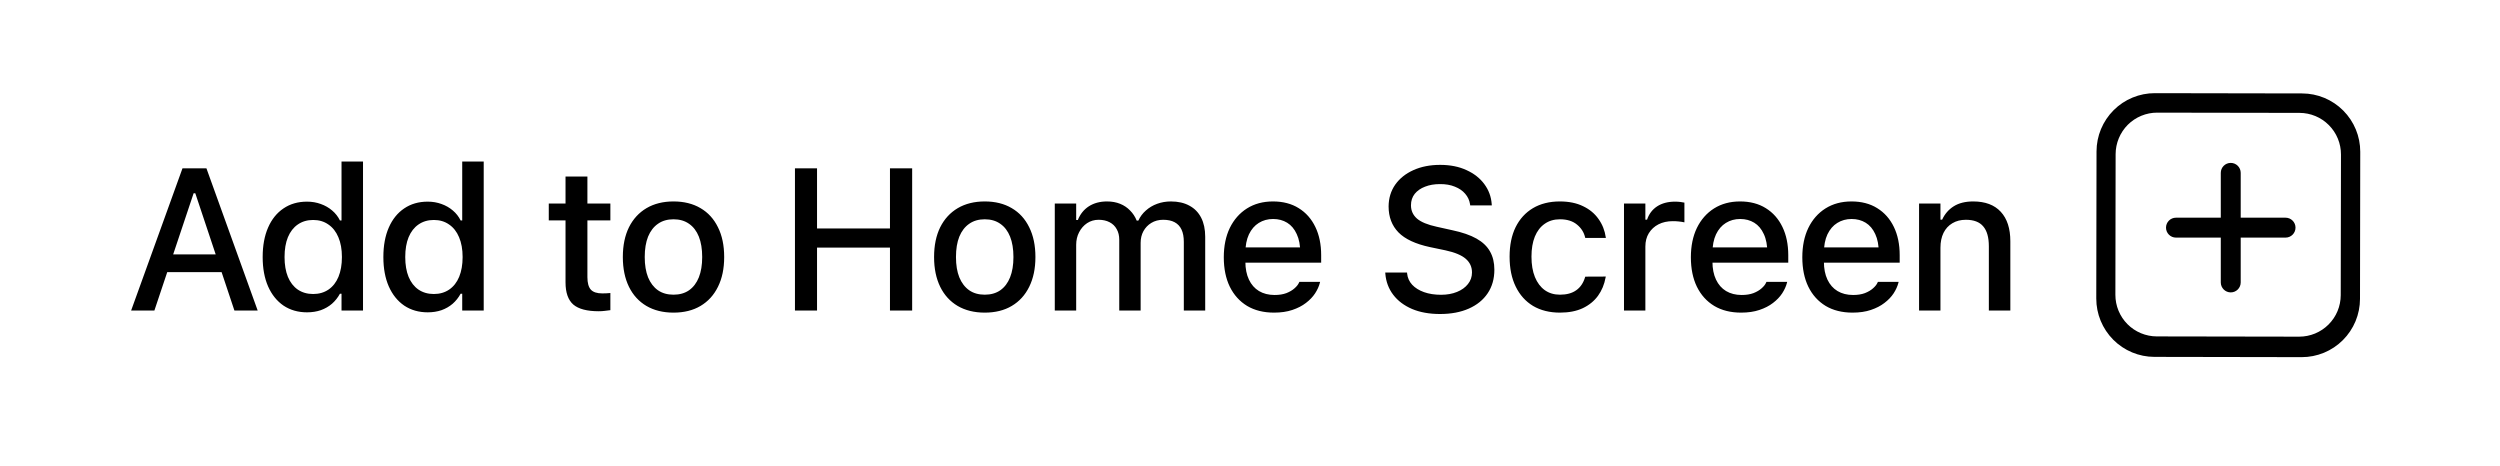
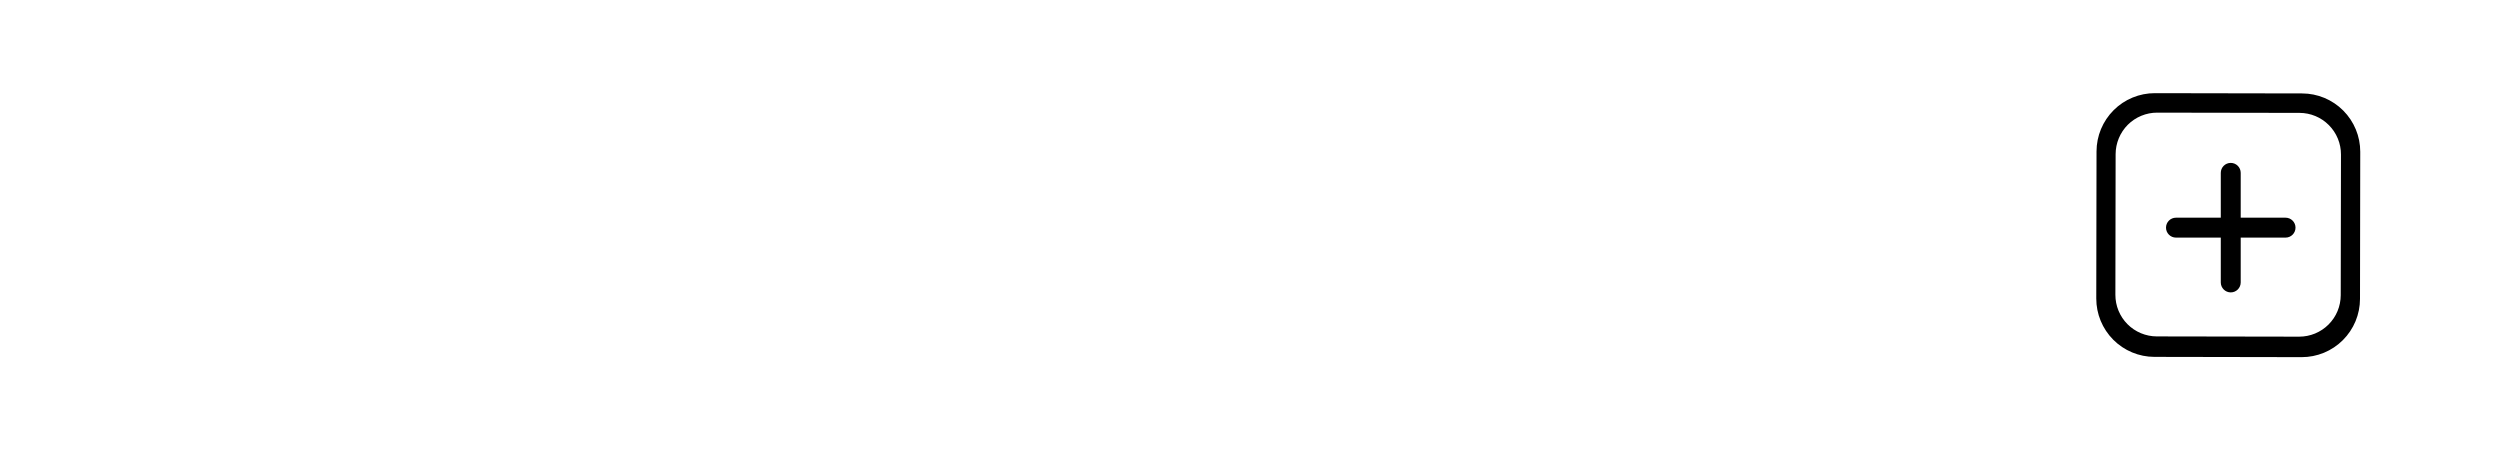
<svg xmlns="http://www.w3.org/2000/svg" width="161" height="30" viewBox="0 0 161 30" fill="none">
  <path d="M151.984 19.251C151.983 19.744 151.885 20.233 151.696 20.688C151.506 21.143 151.229 21.557 150.88 21.905C150.532 22.253 150.118 22.529 149.662 22.717C149.207 22.905 148.719 23.001 148.226 23L138.744 22.983C137.749 22.982 136.796 22.584 136.094 21.879C135.392 21.173 134.998 20.218 135 19.222L135.016 9.749C135.017 9.256 135.115 8.767 135.304 8.312C135.494 7.857 135.771 7.443 136.12 7.095C136.468 6.747 136.882 6.471 137.338 6.283C137.793 6.095 138.281 5.999 138.774 6L148.256 6.017C149.251 6.018 150.204 6.416 150.906 7.121C151.608 7.827 152.002 8.782 152 9.778L151.984 19.251ZM150.759 9.951C150.759 9.599 150.691 9.251 150.557 8.926C150.423 8.601 150.227 8.306 149.979 8.057C149.731 7.808 149.437 7.61 149.113 7.475C148.789 7.34 148.442 7.271 148.091 7.27L138.924 7.254C138.573 7.253 138.225 7.322 137.901 7.456C137.576 7.59 137.281 7.786 137.032 8.034C136.784 8.282 136.586 8.577 136.452 8.902C136.317 9.226 136.247 9.574 136.246 9.925L136.231 18.984C136.23 19.335 136.298 19.683 136.432 20.008C136.566 20.333 136.762 20.629 137.01 20.878C137.258 21.127 137.552 21.324 137.876 21.459C138.2 21.594 138.548 21.664 138.899 21.665L148.065 21.681C148.416 21.681 148.764 21.613 149.089 21.479C149.413 21.345 149.708 21.148 149.957 20.9C150.205 20.652 150.403 20.358 150.538 20.033C150.672 19.709 150.742 19.361 150.743 19.009L150.759 9.951Z" fill="black" />
  <rect x="139.491" y="14.019" width="8.34" height="1.283" rx="0.642" fill="black" />
  <rect x="144.302" y="10.491" width="8.34" height="1.283" rx="0.642" transform="rotate(90 144.302 10.4906)" fill="black" />
-   <path d="M8.444 20L11.752 10.84H12.9V12.446H12.469L9.942 20H8.444ZM10.038 17.524L10.438 16.382H14.608L15.008 17.524H10.038ZM15.097 20L12.577 12.446V10.84H13.294L16.595 20H15.097ZM19.772 20.114C19.197 20.114 18.693 19.97 18.261 19.683C17.834 19.391 17.502 18.978 17.265 18.445C17.032 17.912 16.916 17.283 16.916 16.56V16.547C16.916 15.819 17.032 15.188 17.265 14.655C17.497 14.122 17.828 13.712 18.255 13.424C18.682 13.132 19.188 12.986 19.772 12.986C20.09 12.986 20.386 13.037 20.661 13.138C20.936 13.236 21.179 13.375 21.391 13.557C21.602 13.735 21.77 13.949 21.892 14.198H21.994V10.402H23.378V20H21.994V18.915H21.892C21.757 19.164 21.585 19.38 21.378 19.562C21.171 19.74 20.932 19.877 20.661 19.975C20.39 20.068 20.094 20.114 19.772 20.114ZM20.166 18.934C20.547 18.934 20.877 18.838 21.156 18.648C21.435 18.457 21.649 18.185 21.797 17.829C21.945 17.469 22.019 17.046 22.019 16.56V16.547C22.019 16.056 21.943 15.633 21.791 15.277C21.643 14.922 21.429 14.649 21.15 14.459C20.875 14.264 20.547 14.166 20.166 14.166C19.785 14.166 19.455 14.264 19.175 14.459C18.9 14.649 18.689 14.922 18.541 15.277C18.397 15.629 18.325 16.052 18.325 16.547V16.56C18.325 17.05 18.397 17.474 18.541 17.829C18.689 18.185 18.9 18.457 19.175 18.648C19.455 18.838 19.785 18.934 20.166 18.934ZM27.545 20.114C26.97 20.114 26.466 19.97 26.035 19.683C25.607 19.391 25.275 18.978 25.038 18.445C24.805 17.912 24.689 17.283 24.689 16.56V16.547C24.689 15.819 24.805 15.188 25.038 14.655C25.271 14.122 25.601 13.712 26.028 13.424C26.456 13.132 26.961 12.986 27.545 12.986C27.863 12.986 28.159 13.037 28.434 13.138C28.709 13.236 28.952 13.375 29.164 13.557C29.375 13.735 29.543 13.949 29.665 14.198H29.767V10.402H31.151V20H29.767V18.915H29.665C29.53 19.164 29.358 19.38 29.151 19.562C28.944 19.74 28.705 19.877 28.434 19.975C28.163 20.068 27.867 20.114 27.545 20.114ZM27.939 18.934C28.32 18.934 28.65 18.838 28.929 18.648C29.208 18.457 29.422 18.185 29.57 17.829C29.718 17.469 29.792 17.046 29.792 16.56V16.547C29.792 16.056 29.716 15.633 29.564 15.277C29.416 14.922 29.202 14.649 28.923 14.459C28.648 14.264 28.32 14.166 27.939 14.166C27.558 14.166 27.228 14.264 26.948 14.459C26.673 14.649 26.462 14.922 26.314 15.277C26.17 15.629 26.098 16.052 26.098 16.547V16.56C26.098 17.05 26.17 17.474 26.314 17.829C26.462 18.185 26.673 18.457 26.948 18.648C27.228 18.838 27.558 18.934 27.939 18.934ZM38.559 20.044C37.806 20.044 37.26 19.901 36.921 19.613C36.587 19.321 36.42 18.845 36.42 18.185V14.192H35.341V13.106H36.42V11.367H37.829V13.106H39.308V14.192H37.829V17.848C37.829 18.221 37.903 18.489 38.051 18.654C38.199 18.815 38.445 18.895 38.788 18.895C38.889 18.895 38.976 18.893 39.048 18.889C39.124 18.885 39.211 18.879 39.308 18.87V19.975C39.198 19.991 39.08 20.006 38.953 20.019C38.826 20.036 38.695 20.044 38.559 20.044ZM43.374 20.133C42.701 20.133 42.12 19.989 41.629 19.702C41.142 19.414 40.767 19.003 40.505 18.47C40.243 17.933 40.111 17.296 40.111 16.56V16.547C40.111 15.806 40.243 15.169 40.505 14.636C40.772 14.103 41.148 13.693 41.635 13.405C42.126 13.117 42.706 12.973 43.374 12.973C44.047 12.973 44.627 13.117 45.114 13.405C45.6 13.688 45.975 14.099 46.237 14.636C46.504 15.169 46.637 15.806 46.637 16.547V16.56C46.637 17.296 46.504 17.933 46.237 18.47C45.975 19.003 45.6 19.414 45.114 19.702C44.631 19.989 44.051 20.133 43.374 20.133ZM43.374 18.978C43.768 18.978 44.102 18.883 44.377 18.692C44.652 18.498 44.862 18.221 45.006 17.861C45.149 17.501 45.221 17.067 45.221 16.56V16.547C45.221 16.035 45.149 15.599 45.006 15.239C44.862 14.88 44.652 14.604 44.377 14.414C44.102 14.219 43.768 14.122 43.374 14.122C42.981 14.122 42.646 14.219 42.371 14.414C42.096 14.604 41.885 14.88 41.736 15.239C41.593 15.599 41.521 16.035 41.521 16.547V16.56C41.521 17.067 41.593 17.501 41.736 17.861C41.885 18.221 42.096 18.498 42.371 18.692C42.646 18.883 42.981 18.978 43.374 18.978ZM51.195 20V10.84H52.617V14.712H57.314V10.84H58.743V20H57.314V15.944H52.617V20H51.195ZM63.418 20.133C62.745 20.133 62.163 19.989 61.672 19.702C61.186 19.414 60.811 19.003 60.549 18.47C60.287 17.933 60.155 17.296 60.155 16.56V16.547C60.155 15.806 60.287 15.169 60.549 14.636C60.816 14.103 61.192 13.693 61.679 13.405C62.17 13.117 62.749 12.973 63.418 12.973C64.091 12.973 64.671 13.117 65.157 13.405C65.644 13.688 66.019 14.099 66.281 14.636C66.547 15.169 66.681 15.806 66.681 16.547V16.56C66.681 17.296 66.547 17.933 66.281 18.47C66.019 19.003 65.644 19.414 65.157 19.702C64.675 19.989 64.095 20.133 63.418 20.133ZM63.418 18.978C63.812 18.978 64.146 18.883 64.421 18.692C64.696 18.498 64.906 18.221 65.049 17.861C65.193 17.501 65.265 17.067 65.265 16.56V16.547C65.265 16.035 65.193 15.599 65.049 15.239C64.906 14.88 64.696 14.604 64.421 14.414C64.146 14.219 63.812 14.122 63.418 14.122C63.025 14.122 62.69 14.219 62.415 14.414C62.14 14.604 61.928 14.88 61.78 15.239C61.636 15.599 61.565 16.035 61.565 16.547V16.56C61.565 17.067 61.636 17.501 61.78 17.861C61.928 18.221 62.14 18.498 62.415 18.692C62.69 18.883 63.025 18.978 63.418 18.978ZM67.928 20V13.106H69.306V14.166H69.414C69.566 13.786 69.803 13.492 70.125 13.284C70.451 13.077 70.84 12.973 71.293 12.973C71.606 12.973 71.887 13.024 72.137 13.126C72.387 13.227 72.6 13.371 72.778 13.557C72.96 13.739 73.102 13.955 73.203 14.205H73.311C73.425 13.955 73.586 13.739 73.794 13.557C74.001 13.371 74.242 13.227 74.517 13.126C74.797 13.024 75.093 12.973 75.406 12.973C75.871 12.973 76.269 13.064 76.599 13.246C76.93 13.424 77.181 13.682 77.355 14.021C77.528 14.359 77.615 14.767 77.615 15.246V20H76.238V15.576C76.238 15.258 76.189 14.996 76.092 14.789C75.994 14.577 75.846 14.418 75.647 14.312C75.453 14.207 75.207 14.154 74.911 14.154C74.619 14.154 74.363 14.222 74.143 14.357C73.927 14.488 73.758 14.666 73.635 14.89C73.516 15.11 73.457 15.36 73.457 15.639V20H72.08V15.436C72.08 15.174 72.025 14.947 71.915 14.757C71.809 14.562 71.657 14.414 71.458 14.312C71.259 14.207 71.024 14.154 70.753 14.154C70.478 14.154 70.231 14.226 70.01 14.37C69.795 14.514 69.623 14.708 69.496 14.954C69.369 15.195 69.306 15.466 69.306 15.766V20H67.928ZM82.049 20.133C81.376 20.133 80.799 19.989 80.316 19.702C79.834 19.41 79.462 18.997 79.199 18.464C78.941 17.931 78.812 17.3 78.812 16.572V16.566C78.812 15.847 78.941 15.218 79.199 14.681C79.462 14.143 79.83 13.724 80.304 13.424C80.782 13.123 81.34 12.973 81.979 12.973C82.623 12.973 83.175 13.117 83.636 13.405C84.102 13.693 84.459 14.097 84.709 14.617C84.959 15.133 85.083 15.739 85.083 16.433V16.915H79.51V15.931H84.398L83.738 16.845V16.293C83.738 15.802 83.662 15.396 83.509 15.074C83.361 14.748 83.156 14.505 82.894 14.344C82.631 14.183 82.329 14.103 81.986 14.103C81.643 14.103 81.336 14.188 81.065 14.357C80.799 14.522 80.587 14.767 80.431 15.093C80.278 15.419 80.202 15.819 80.202 16.293V16.845C80.202 17.298 80.278 17.685 80.431 18.007C80.583 18.328 80.799 18.574 81.078 18.743C81.362 18.912 81.696 18.997 82.081 18.997C82.377 18.997 82.631 18.957 82.843 18.877C83.058 18.792 83.234 18.688 83.37 18.565C83.509 18.443 83.604 18.322 83.655 18.204L83.681 18.153H85.014L85.001 18.21C84.942 18.439 84.838 18.667 84.69 18.895C84.542 19.12 84.345 19.325 84.1 19.511C83.858 19.697 83.566 19.848 83.224 19.962C82.885 20.076 82.494 20.133 82.049 20.133ZM92.739 20.222C92.05 20.222 91.449 20.114 90.937 19.898C90.425 19.678 90.02 19.374 89.724 18.984C89.428 18.595 89.259 18.144 89.216 17.632L89.21 17.55H90.613L90.619 17.62C90.649 17.895 90.757 18.134 90.943 18.337C91.133 18.54 91.387 18.699 91.705 18.813C92.026 18.927 92.392 18.984 92.803 18.984C93.188 18.984 93.531 18.923 93.831 18.8C94.132 18.678 94.367 18.508 94.536 18.293C94.709 18.077 94.796 17.829 94.796 17.55V17.544C94.796 17.192 94.663 16.9 94.396 16.668C94.13 16.435 93.694 16.253 93.089 16.122L92.086 15.912C91.159 15.713 90.484 15.398 90.061 14.966C89.638 14.53 89.426 13.974 89.426 13.297V13.29C89.43 12.762 89.572 12.296 89.851 11.894C90.135 11.492 90.526 11.179 91.026 10.955C91.525 10.73 92.098 10.618 92.746 10.618C93.393 10.618 93.958 10.73 94.441 10.955C94.927 11.175 95.31 11.475 95.59 11.856C95.873 12.237 96.032 12.666 96.066 13.145L96.072 13.227H94.682L94.669 13.145C94.631 12.895 94.527 12.673 94.358 12.478C94.193 12.283 93.971 12.131 93.692 12.021C93.416 11.907 93.095 11.852 92.727 11.856C92.371 11.856 92.054 11.911 91.775 12.021C91.495 12.127 91.273 12.281 91.108 12.484C90.947 12.688 90.867 12.933 90.867 13.221V13.227C90.867 13.566 90.996 13.849 91.254 14.078C91.516 14.302 91.942 14.477 92.53 14.604L93.533 14.827C94.172 14.962 94.69 15.142 95.088 15.366C95.486 15.591 95.776 15.868 95.958 16.198C96.144 16.524 96.237 16.913 96.237 17.366V17.372C96.237 17.956 96.093 18.462 95.805 18.889C95.522 19.312 95.118 19.64 94.593 19.873C94.068 20.106 93.45 20.222 92.739 20.222ZM100.462 20.133C99.793 20.133 99.216 19.989 98.729 19.702C98.246 19.41 97.874 18.995 97.612 18.457C97.349 17.92 97.218 17.279 97.218 16.534V16.521C97.218 15.789 97.347 15.159 97.605 14.63C97.868 14.101 98.24 13.693 98.722 13.405C99.209 13.117 99.787 12.973 100.455 12.973C101.035 12.973 101.532 13.075 101.947 13.278C102.366 13.477 102.698 13.752 102.944 14.103C103.193 14.45 103.35 14.846 103.413 15.29L103.42 15.322H102.093L102.087 15.309C102.011 14.97 101.835 14.689 101.56 14.465C101.285 14.236 100.919 14.122 100.462 14.122C100.081 14.122 99.753 14.219 99.478 14.414C99.203 14.604 98.991 14.88 98.843 15.239C98.699 15.599 98.627 16.026 98.627 16.521V16.534C98.627 17.042 98.701 17.478 98.849 17.842C98.998 18.206 99.209 18.487 99.484 18.686C99.759 18.881 100.085 18.978 100.462 18.978C100.893 18.978 101.243 18.883 101.509 18.692C101.78 18.502 101.97 18.221 102.08 17.848L102.093 17.816L103.413 17.81L103.401 17.867C103.32 18.316 103.157 18.709 102.912 19.048C102.666 19.386 102.339 19.653 101.928 19.848C101.522 20.038 101.033 20.133 100.462 20.133ZM104.585 20V13.106H105.962V14.148H106.07C106.193 13.779 106.409 13.494 106.718 13.29C107.031 13.087 107.416 12.986 107.873 12.986C107.987 12.986 108.099 12.992 108.209 13.005C108.319 13.018 108.408 13.032 108.476 13.049V14.319C108.353 14.293 108.231 14.274 108.108 14.262C107.989 14.249 107.865 14.243 107.733 14.243C107.382 14.243 107.073 14.31 106.807 14.446C106.544 14.581 106.337 14.772 106.185 15.017C106.036 15.258 105.962 15.546 105.962 15.88V20H104.585ZM112.129 20.133C111.457 20.133 110.879 19.989 110.397 19.702C109.914 19.41 109.542 18.997 109.279 18.464C109.021 17.931 108.892 17.3 108.892 16.572V16.566C108.892 15.847 109.021 15.218 109.279 14.681C109.542 14.143 109.91 13.724 110.384 13.424C110.862 13.123 111.421 12.973 112.06 12.973C112.703 12.973 113.255 13.117 113.716 13.405C114.182 13.693 114.539 14.097 114.789 14.617C115.039 15.133 115.164 15.739 115.164 16.433V16.915H109.59V15.931H114.478L113.818 16.845V16.293C113.818 15.802 113.742 15.396 113.589 15.074C113.441 14.748 113.236 14.505 112.974 14.344C112.711 14.183 112.409 14.103 112.066 14.103C111.723 14.103 111.416 14.188 111.146 14.357C110.879 14.522 110.667 14.767 110.511 15.093C110.358 15.419 110.282 15.819 110.282 16.293V16.845C110.282 17.298 110.358 17.685 110.511 18.007C110.663 18.328 110.879 18.574 111.158 18.743C111.442 18.912 111.776 18.997 112.161 18.997C112.457 18.997 112.711 18.957 112.923 18.877C113.139 18.792 113.314 18.688 113.45 18.565C113.589 18.443 113.685 18.322 113.735 18.204L113.761 18.153H115.094L115.081 18.21C115.022 18.439 114.918 18.667 114.77 18.895C114.622 19.12 114.425 19.325 114.18 19.511C113.939 19.697 113.647 19.848 113.304 19.962C112.965 20.076 112.574 20.133 112.129 20.133ZM119.306 20.133C118.633 20.133 118.055 19.989 117.573 19.702C117.091 19.41 116.718 18.997 116.456 18.464C116.198 17.931 116.069 17.3 116.069 16.572V16.566C116.069 15.847 116.198 15.218 116.456 14.681C116.718 14.143 117.086 13.724 117.56 13.424C118.038 13.123 118.597 12.973 119.236 12.973C119.879 12.973 120.432 13.117 120.893 13.405C121.358 13.693 121.716 14.097 121.966 14.617C122.215 15.133 122.34 15.739 122.34 16.433V16.915H116.767V15.931H121.655L120.994 16.845V16.293C120.994 15.802 120.918 15.396 120.766 15.074C120.618 14.748 120.413 14.505 120.15 14.344C119.888 14.183 119.585 14.103 119.242 14.103C118.9 14.103 118.593 14.188 118.322 14.357C118.055 14.522 117.844 14.767 117.687 15.093C117.535 15.419 117.459 15.819 117.459 16.293V16.845C117.459 17.298 117.535 17.685 117.687 18.007C117.84 18.328 118.055 18.574 118.335 18.743C118.618 18.912 118.953 18.997 119.338 18.997C119.634 18.997 119.888 18.957 120.099 18.877C120.315 18.792 120.491 18.688 120.626 18.565C120.766 18.443 120.861 18.322 120.912 18.204L120.937 18.153H122.27L122.258 18.21C122.198 18.439 122.095 18.667 121.947 18.895C121.798 19.12 121.602 19.325 121.356 19.511C121.115 19.697 120.823 19.848 120.48 19.962C120.142 20.076 119.75 20.133 119.306 20.133ZM123.588 20V13.106H124.965V14.148H125.073C125.242 13.779 125.492 13.492 125.822 13.284C126.152 13.077 126.569 12.973 127.073 12.973C127.847 12.973 128.44 13.195 128.85 13.64C129.26 14.084 129.466 14.717 129.466 15.538V20H128.082V15.861C128.082 15.286 127.961 14.858 127.72 14.579C127.483 14.296 127.111 14.154 126.603 14.154C126.269 14.154 125.979 14.228 125.733 14.376C125.488 14.52 125.297 14.727 125.162 14.998C125.031 15.265 124.965 15.584 124.965 15.957V20H123.588Z" fill="black" />
</svg>
